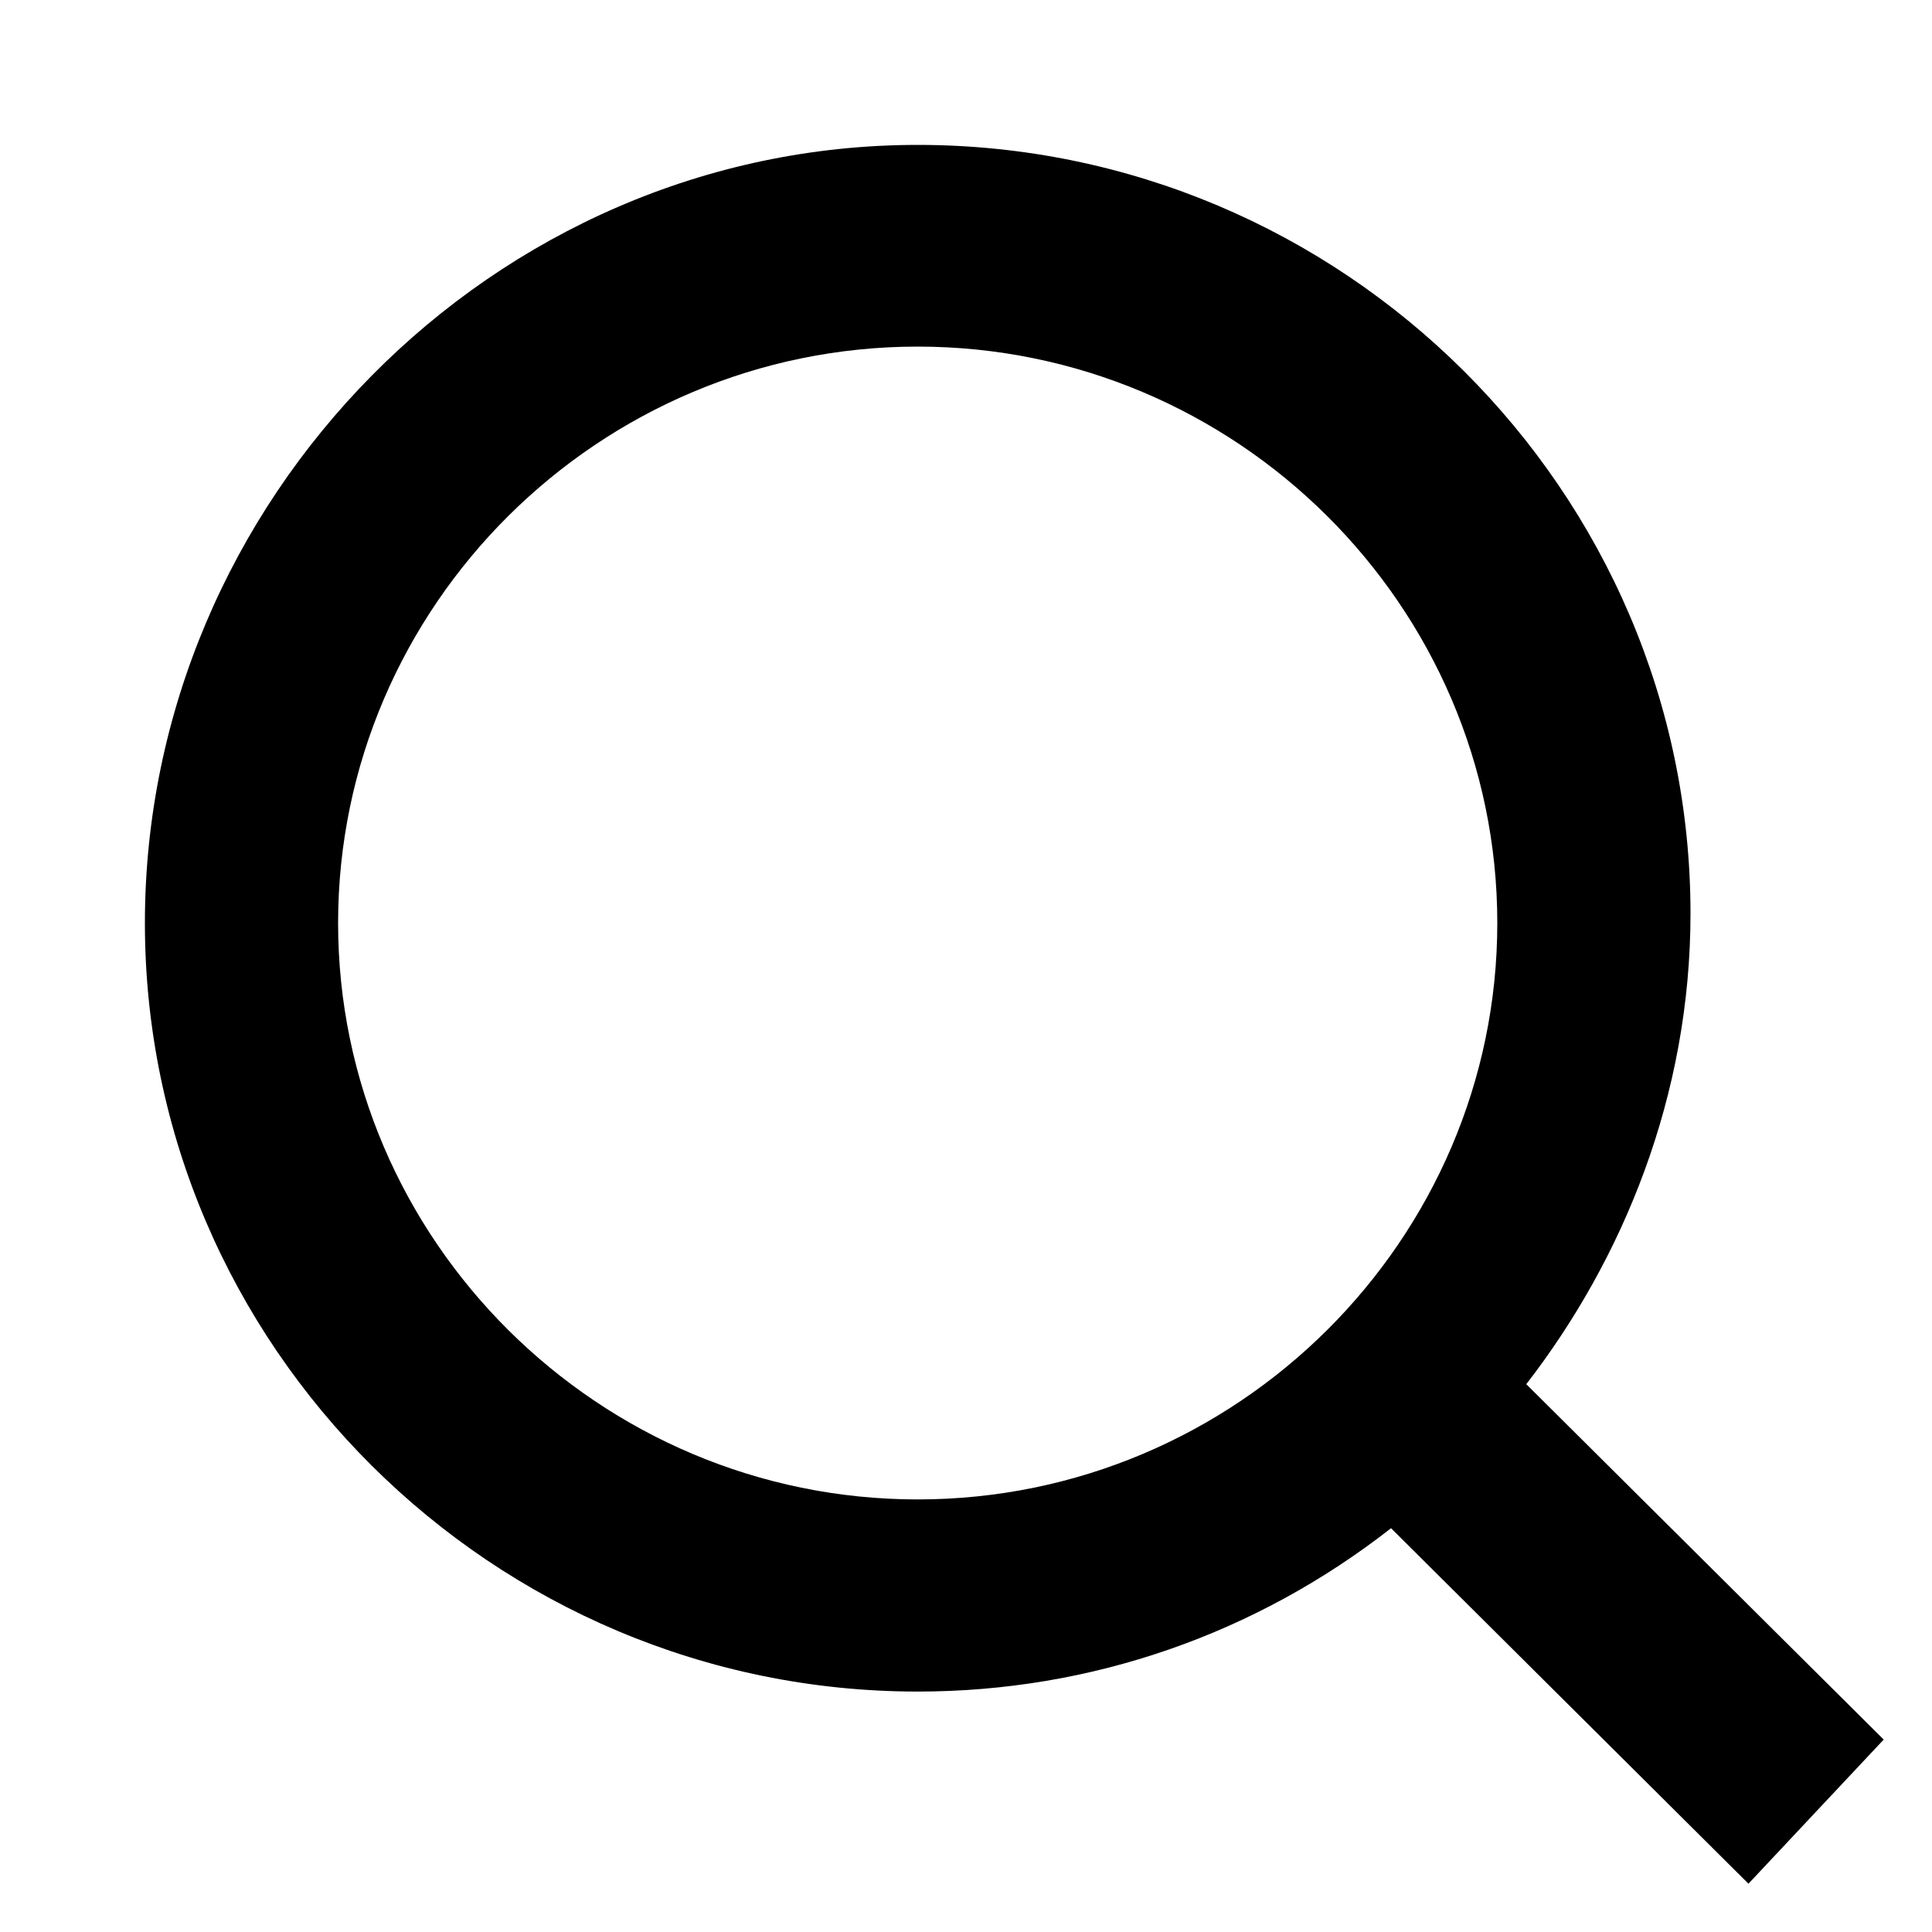
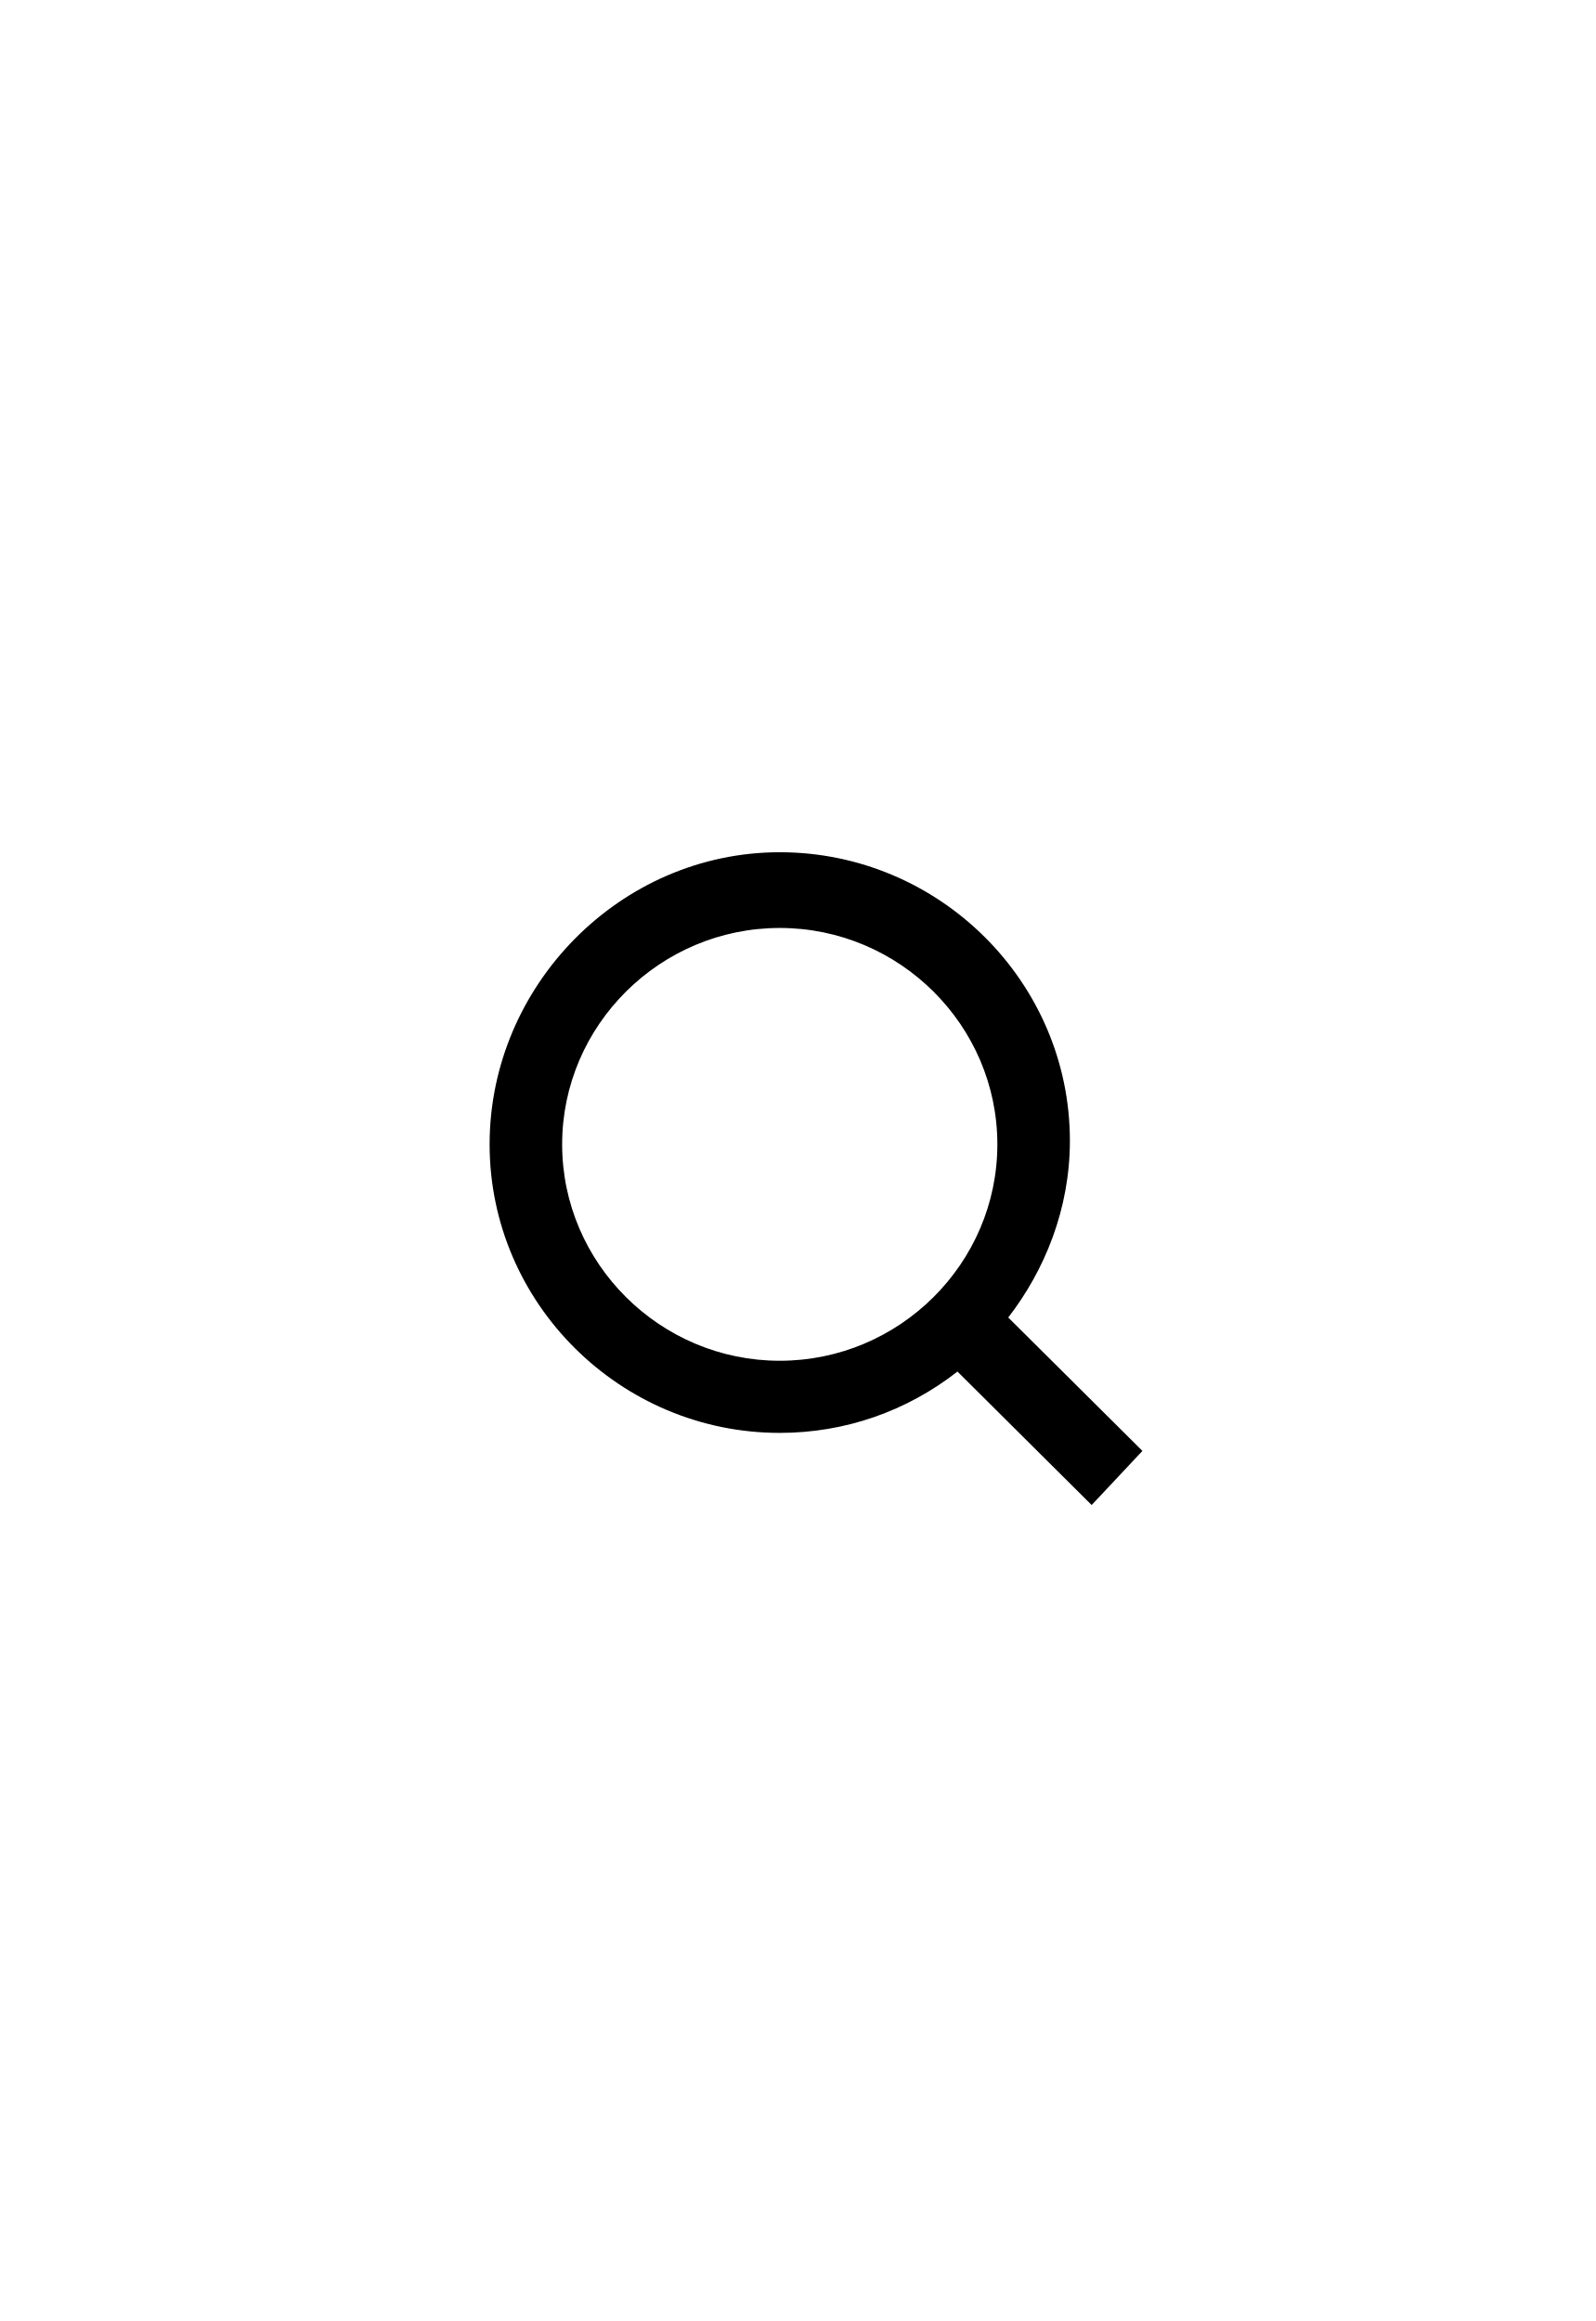
- <svg xmlns="http://www.w3.org/2000/svg" width="20" height="20" viewBox="0 0 20 20" fill="none">
-   <path d="M19.5 18.008L15.8 14.329C16.8 13.036 17.5 11.345 17.5 9.456C17.5 5.08 13.9 1.5 9.5 1.5C5.1 1.5 1.5 5.18 1.5 9.555C1.5 13.931 5.1 17.511 9.5 17.511C11.3 17.511 13 16.914 14.4 15.82L18.1 19.5L19.5 18.008ZM9.5 15.522C6.2 15.522 3.5 12.837 3.5 9.555C3.5 6.273 6.2 3.588 9.5 3.588C12.8 3.588 15.5 6.273 15.5 9.555C15.5 12.837 12.8 15.522 9.5 15.522Z" fill="black" />
+ <svg xmlns="http://www.w3.org/2000/svg" width="44" height="64" viewBox="0 0 44 64" fill="none">
+   <path d="M31.5 40.008L27.8 36.329C28.8 35.036 29.5 33.345 29.5 31.456C29.5 27.08 25.9 23.5 21.5 23.5C17.1 23.5 13.5 27.18 13.5 31.555C13.5 35.931 17.1 39.511 21.5 39.511C23.3 39.511 25 38.914 26.4 37.82L30.1 41.5L31.5 40.008ZM21.5 37.522C18.2 37.522 15.5 34.837 15.5 31.555C15.5 28.273 18.2 25.588 21.5 25.588C24.8 25.588 27.5 28.273 27.5 31.555C27.5 34.837 24.8 37.522 21.5 37.522Z" fill="black" />
</svg>
